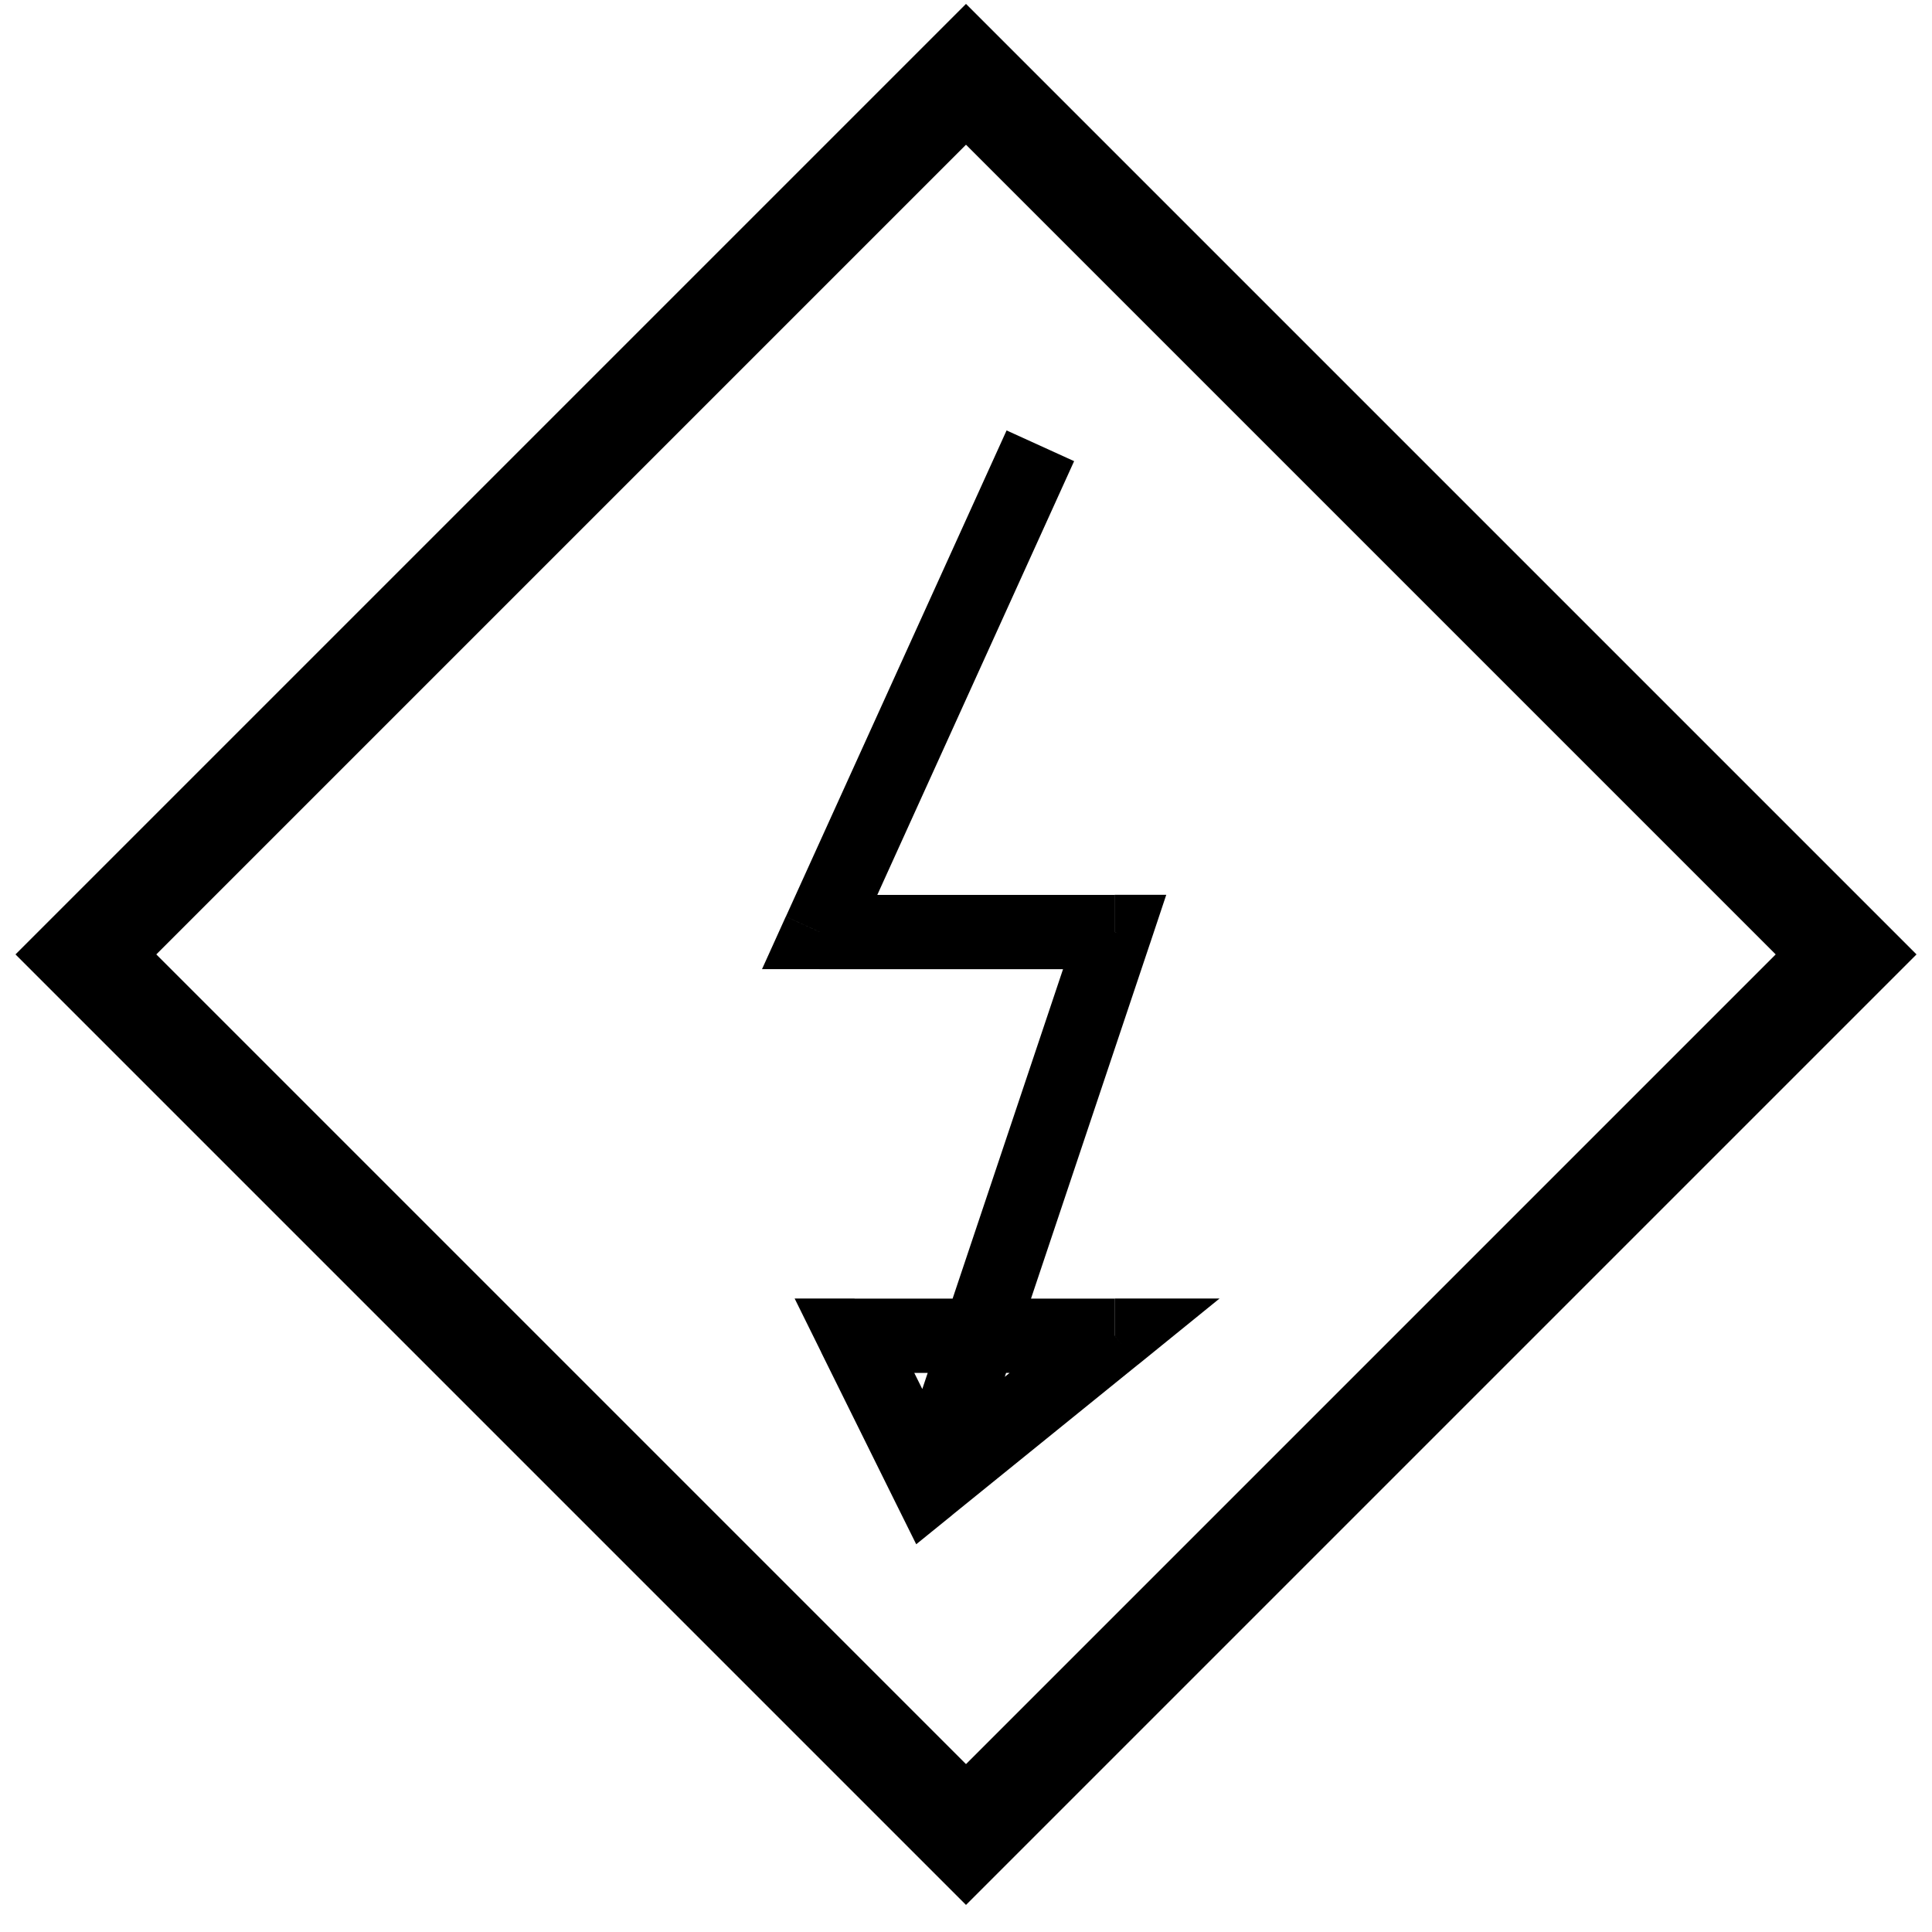
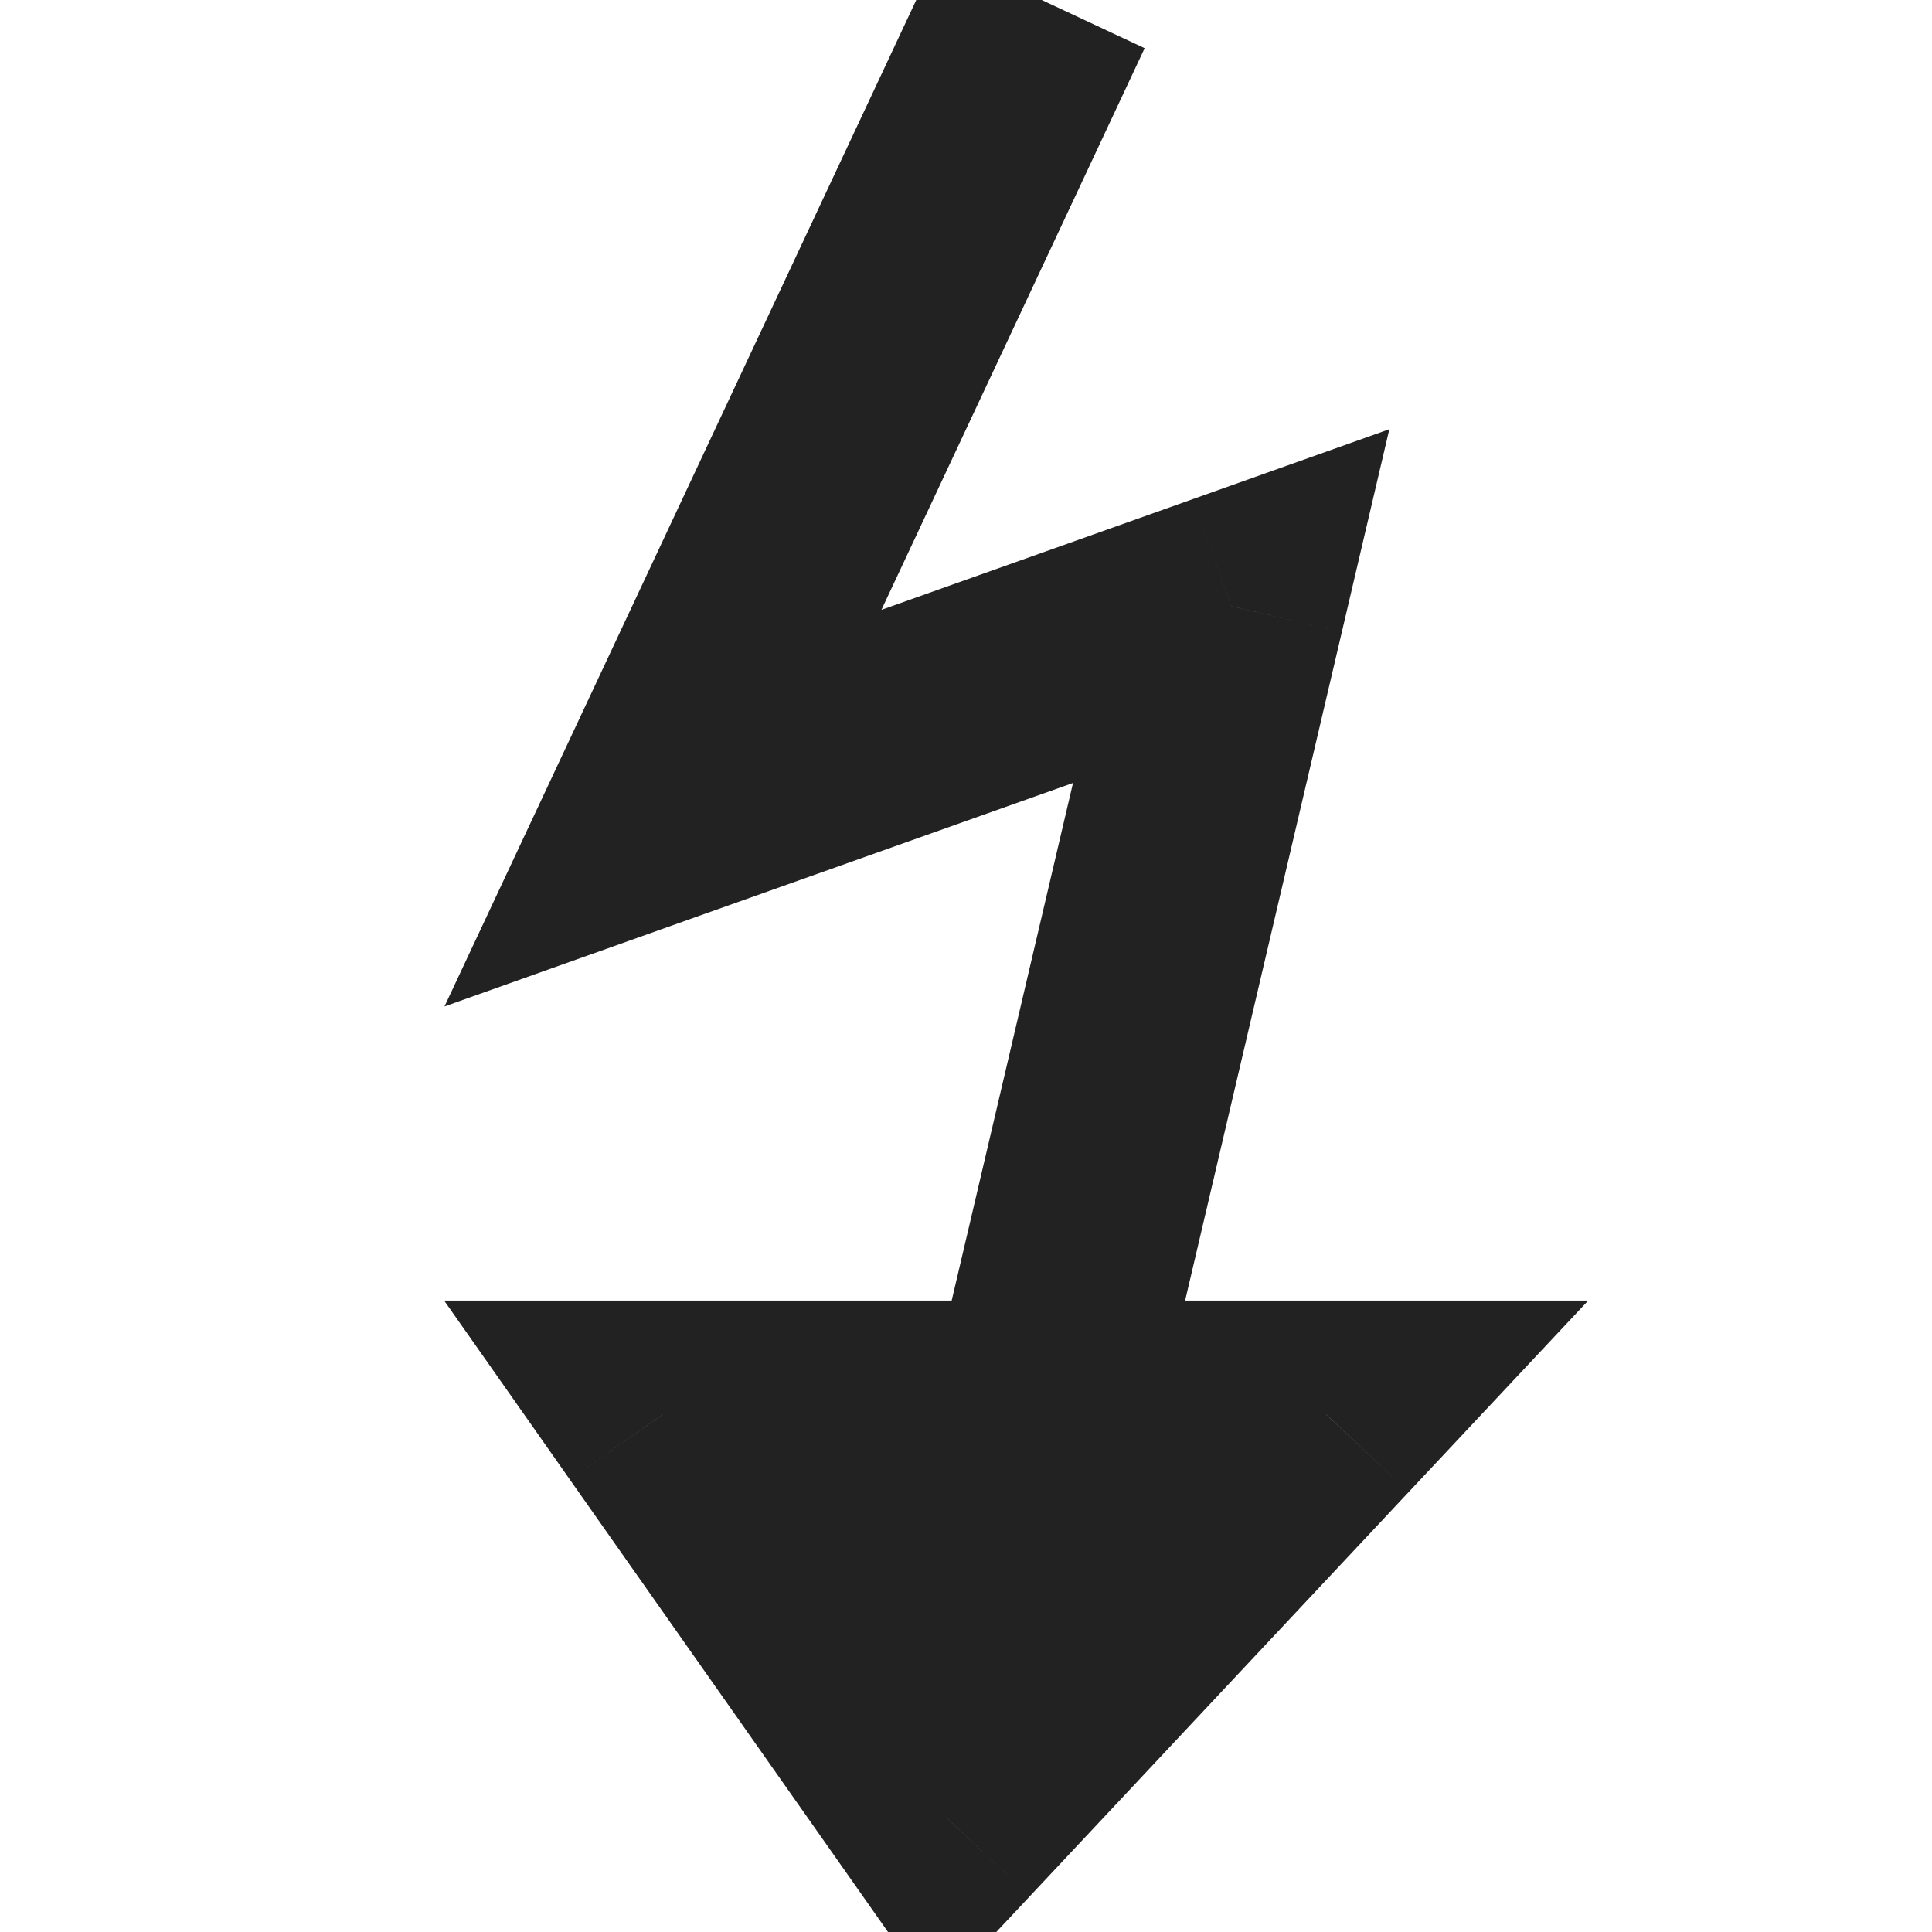
- <svg xmlns="http://www.w3.org/2000/svg" width="26" height="26" viewBox="0 0 26 26">
-   <g id="mandatory-constraint-violation">
-     <path id="rhombus" fill="none" stroke="#000" stroke-width="1.34" d="M13 1l11.844 11.844L13 24.688 1.156 12.844z" />
-     <path id="lightning" d="M0 6.542l-.455-.207-.32.707H0v-.5zm3.97 0l.475.16.22-.66h-.694v.5zM1.47 14l-.448.222.278.56.485-.393-.314-.39zm-1-2.025v-.5h-.806l.357.722.45-.222zm3.5 0l.315.39 1.097-.89h-1.41v.5zM2.516-.207l-2.97 6.542.91.414L3.425.206l-.91-.414zM0 7.043h3.97v-1H0v1zm3.497-.66l-2.5 7.458.948.32 2.5-7.46-.948-.317zM1.92 13.778L.916 11.754l-.896.443 1.002 2.025.897-.444zm-.135.61l2.5-2.024-.63-.777-2.5 2.024.63.78zM.47 12.476h3.5v-1H.47v1z" transform="translate(11.03 6)" />
-   </g>
+ <svg xmlns="http://www.w3.org/2000/svg" width="17" height="17" fill="none" viewBox="0 0 17 17">
+   <path fill="#222" d="M8.333 16L5.833 12.444H9.167H11.667L8.333 16Z" />
+   <path fill="#222" d="M5.833 7.111L4.928 6.687L3.911 8.856L6.168 8.053L5.833 7.111ZM10.833 5.333L11.807 5.562L12.225 3.777L10.498 4.391L10.833 5.333ZM8.333 16L7.515 16.575L8.222 17.581L9.063 16.684L8.333 16ZM5.833 12.444V11.444H3.908L5.015 13.02L5.833 12.444ZM11.667 12.444L12.396 13.128L13.975 11.444H11.667V12.444ZM8.261 -0.424L4.928 6.687L6.739 7.536L10.072 0.424L8.261 -0.424ZM6.168 8.053L11.168 6.276L10.498 4.391L5.498 6.169L6.168 8.053ZM9.86 5.105L8.193 12.216L10.14 12.673L11.807 5.562L9.86 5.105ZM8.193 12.216L7.36 15.772L9.307 16.228L10.14 12.673L8.193 12.216ZM9.151 15.425L6.651 11.869L5.015 13.02L7.515 16.575L9.151 15.425ZM9.063 16.684L12.396 13.128L10.937 11.761L7.604 15.316L9.063 16.684ZM5.833 13.444H9.167V11.444H5.833V13.444ZM9.167 13.444H11.667V11.444H9.167V13.444Z" />
</svg>
